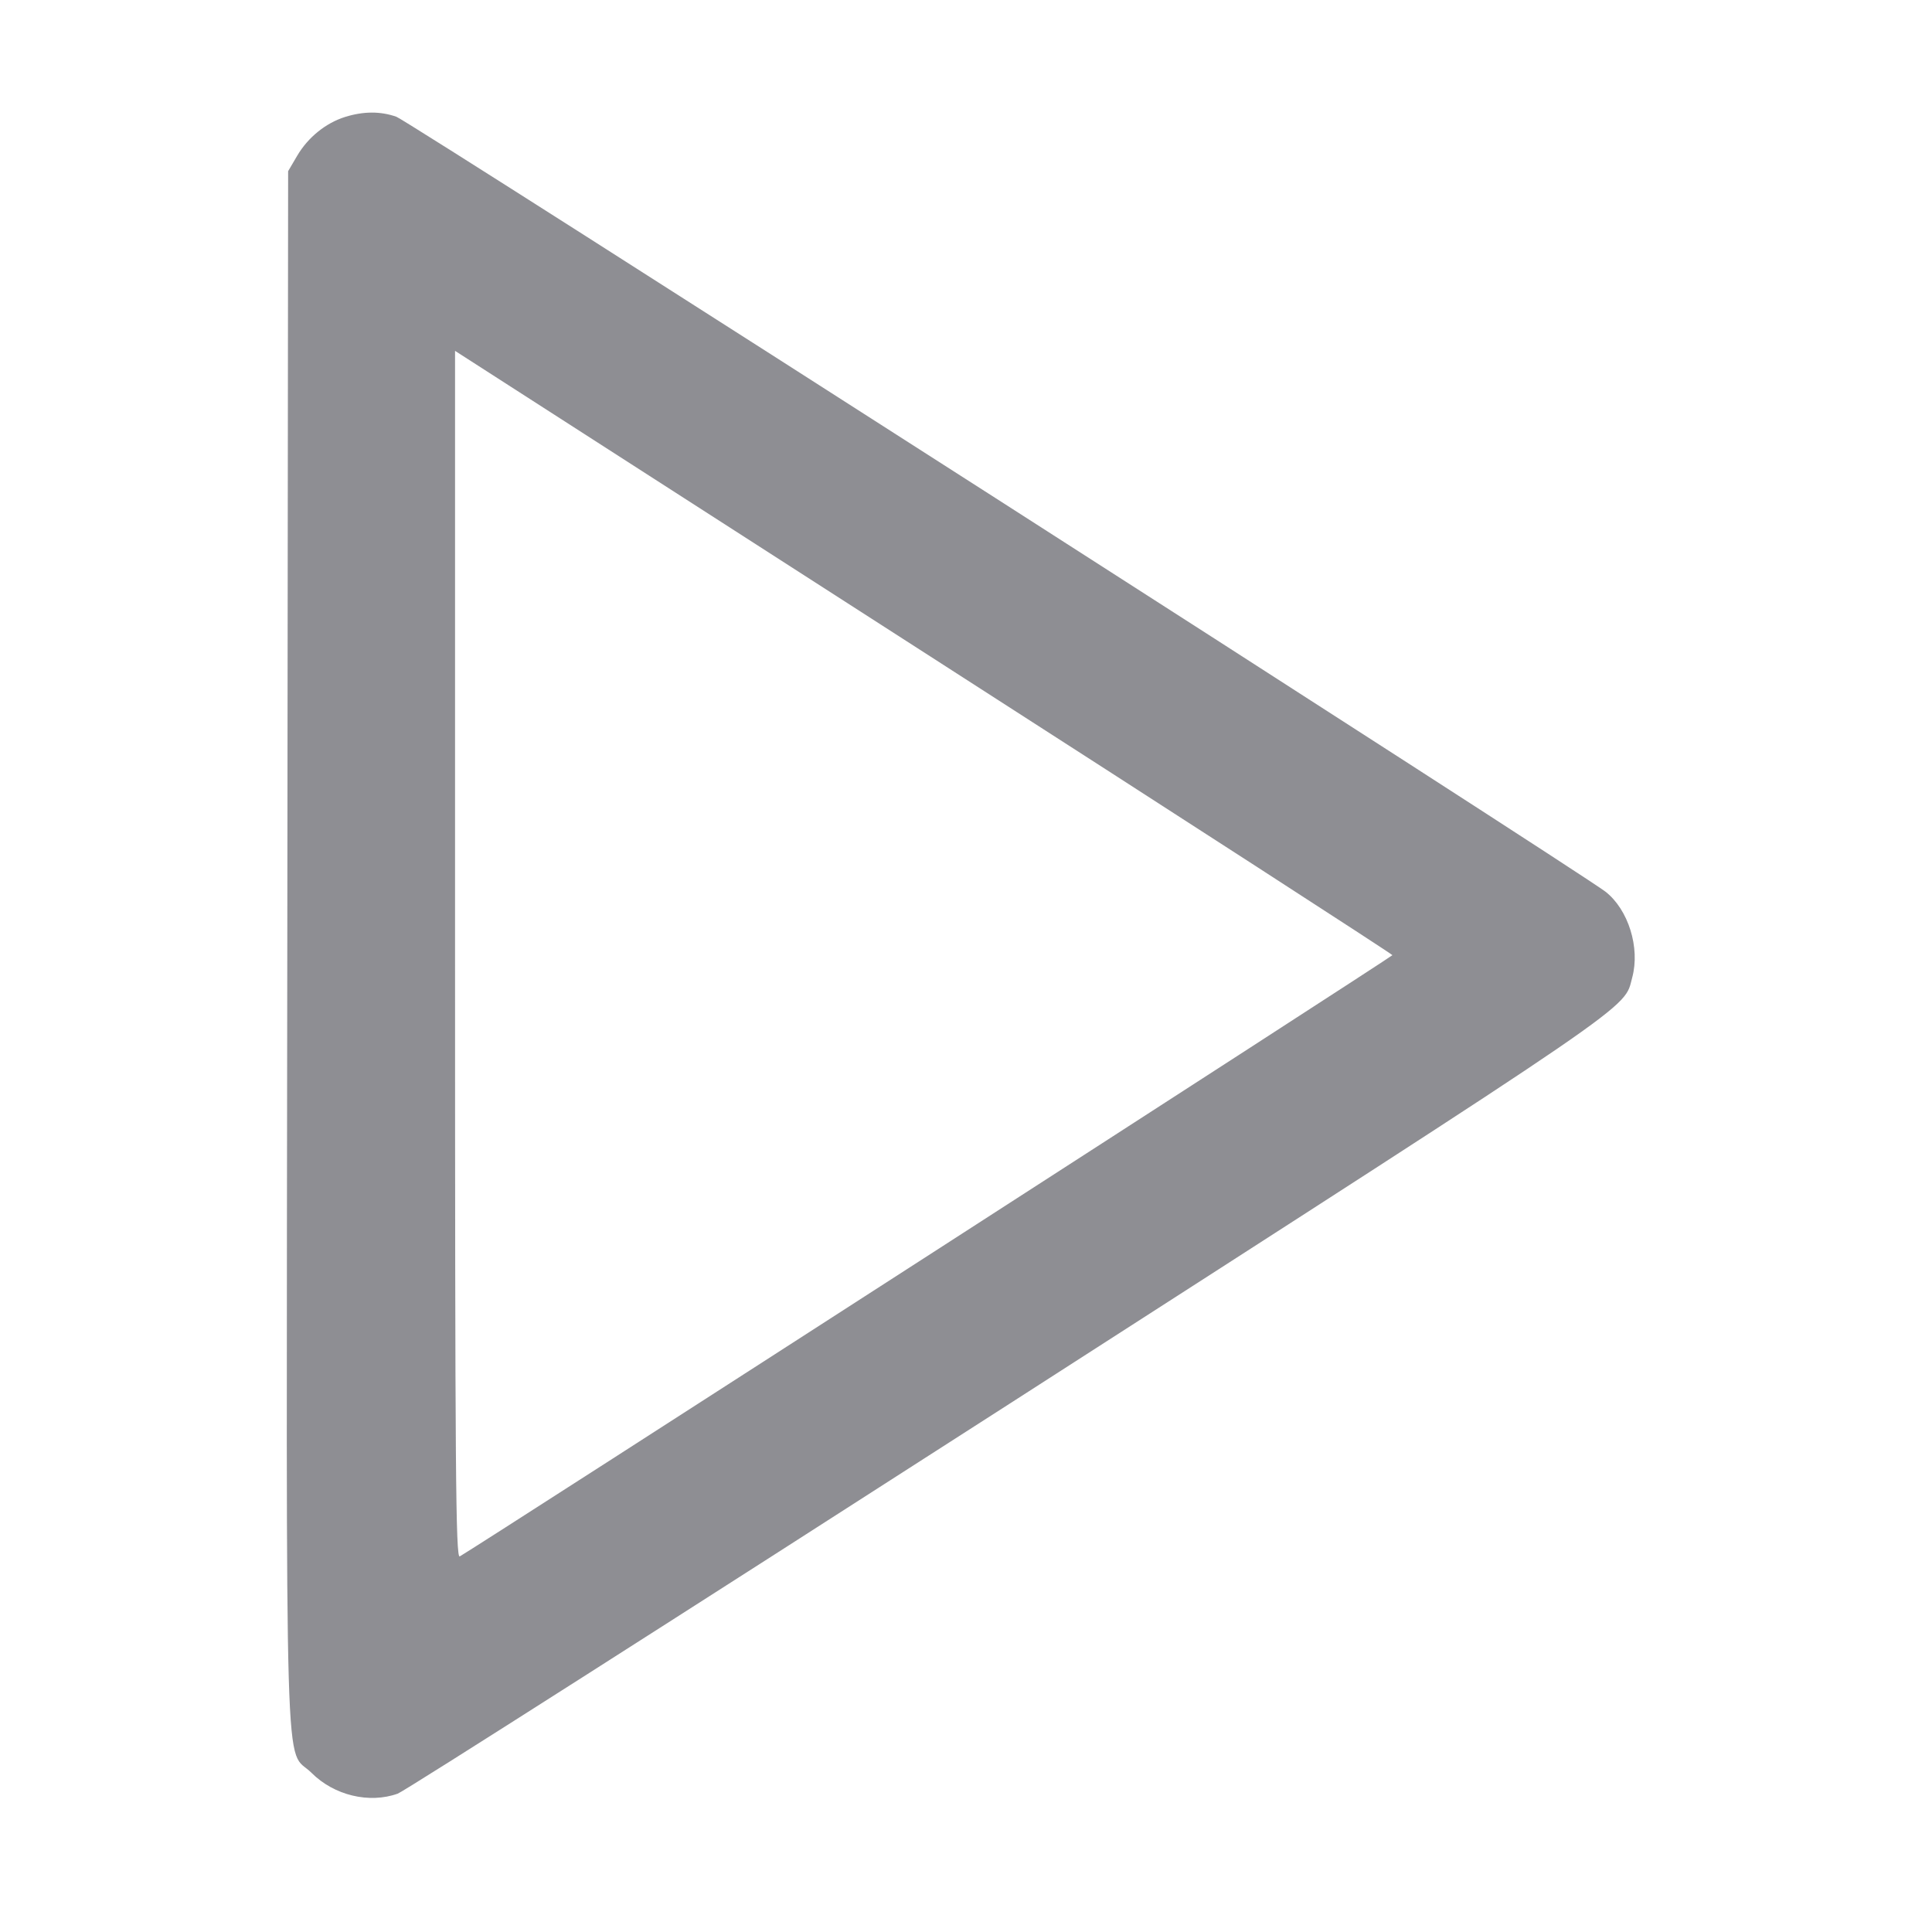
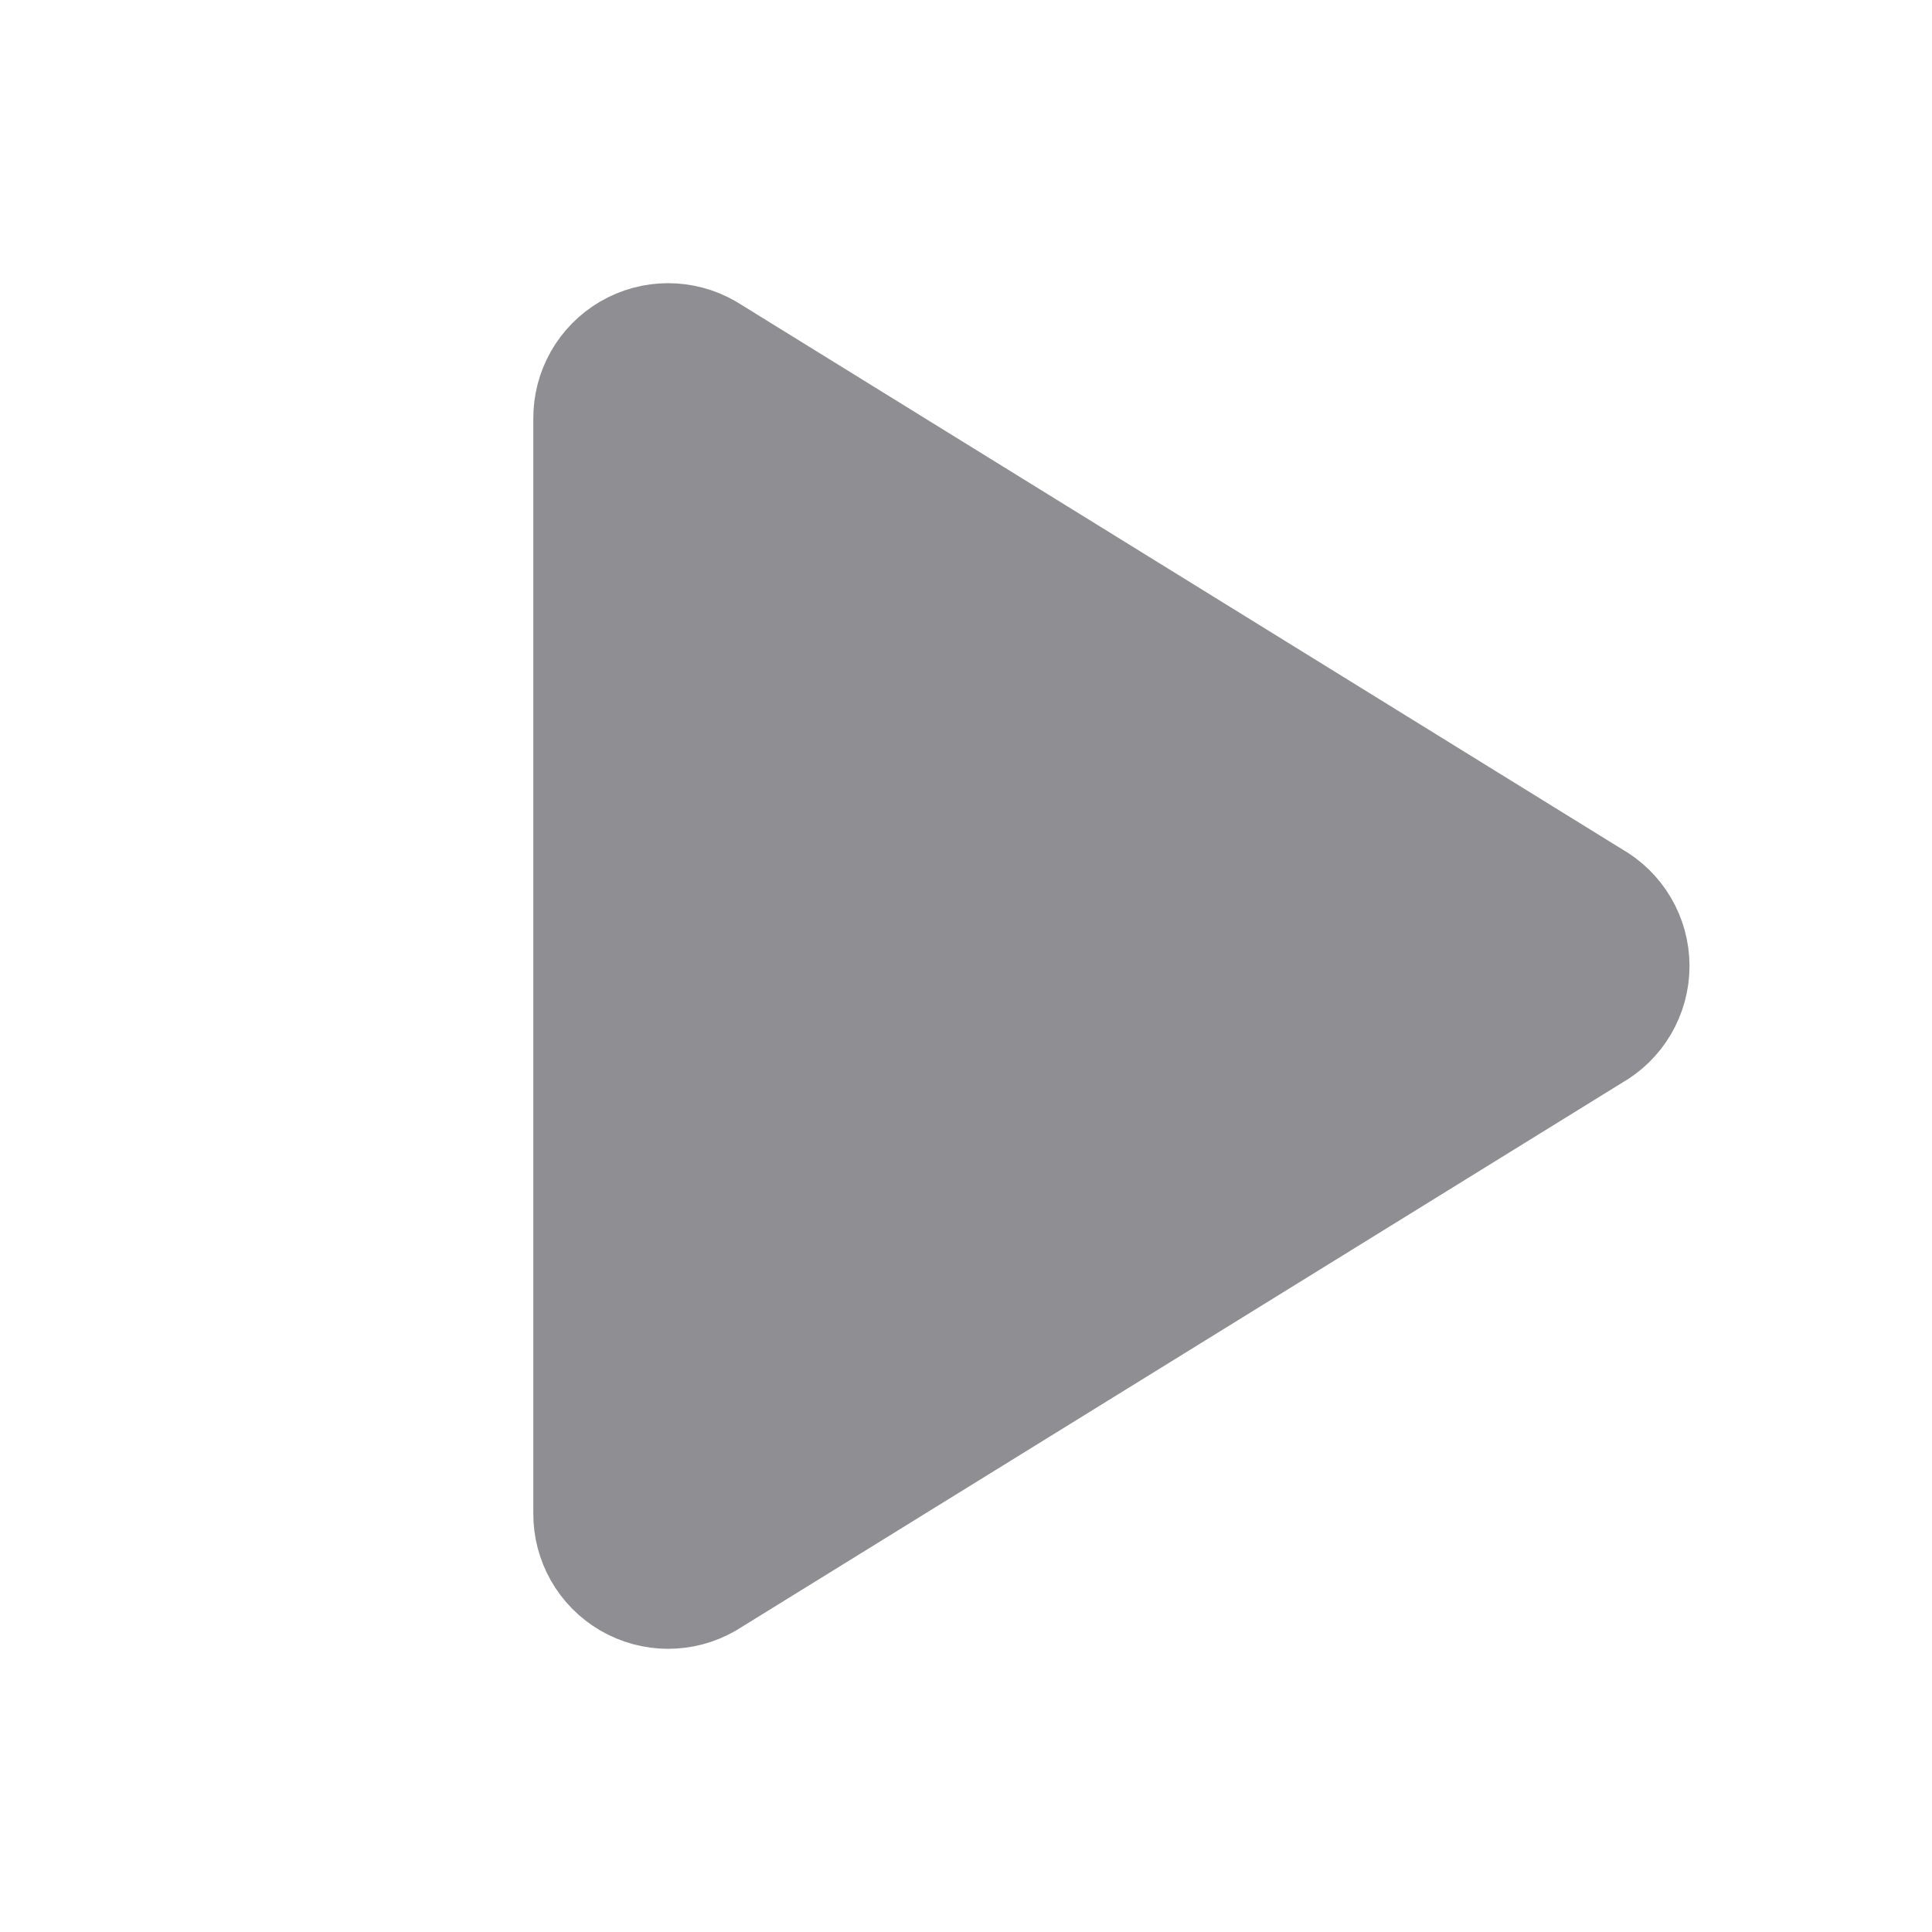
- <svg xmlns="http://www.w3.org/2000/svg" width="48" height="48" viewBox="1416.387 627.504 67.281 67.281" fill="#8e8e93">
-   <path d="M1428.403,631.577c-0.672,0.211 -1.289,0.71 -1.665,1.348l-0.317,0.54l-0.029,27.065c-0.035,30.385 -0.112,27.758 0.846,28.715c0.784,0.784 2.008,1.077 3,0.722c0.226,-0.079 9.808,-6.189 21.296,-13.572c22.242,-14.3 21.39,-13.719 21.695,-14.852c0.279,-1.036 -0.135,-2.363 -0.931,-2.986c-0.898,-0.699 -41.671,-26.833 -42.105,-26.986c-0.555,-0.197 -1.148,-0.194 -1.791,0.006M1448.892,650.433c8.793,5.651 15.985,10.302 15.985,10.334c0.003,0.047 -31.865,20.592 -32.479,20.938c-0.141,0.079 -0.164,-2.883 -0.164,-20.944v-21.038l0.338,0.217c0.185,0.12 7.53,4.841 16.32,10.493" />
+ <svg xmlns="http://www.w3.org/2000/svg" width="48" height="48" viewBox="0 0 24 24" fill="none" stroke="#8e8e93" stroke-width="1.75" stroke-linecap="round" stroke-linejoin="round">
+   <path d="M7.5 5.2v13.6a.8.8 0 0 0 1.2.7l11-6.8a.8.8 0 0 0 0-1.4l-11-6.8a.8.8 0 0 0-1.2.7z" fill="#8e8e93" />
</svg>
